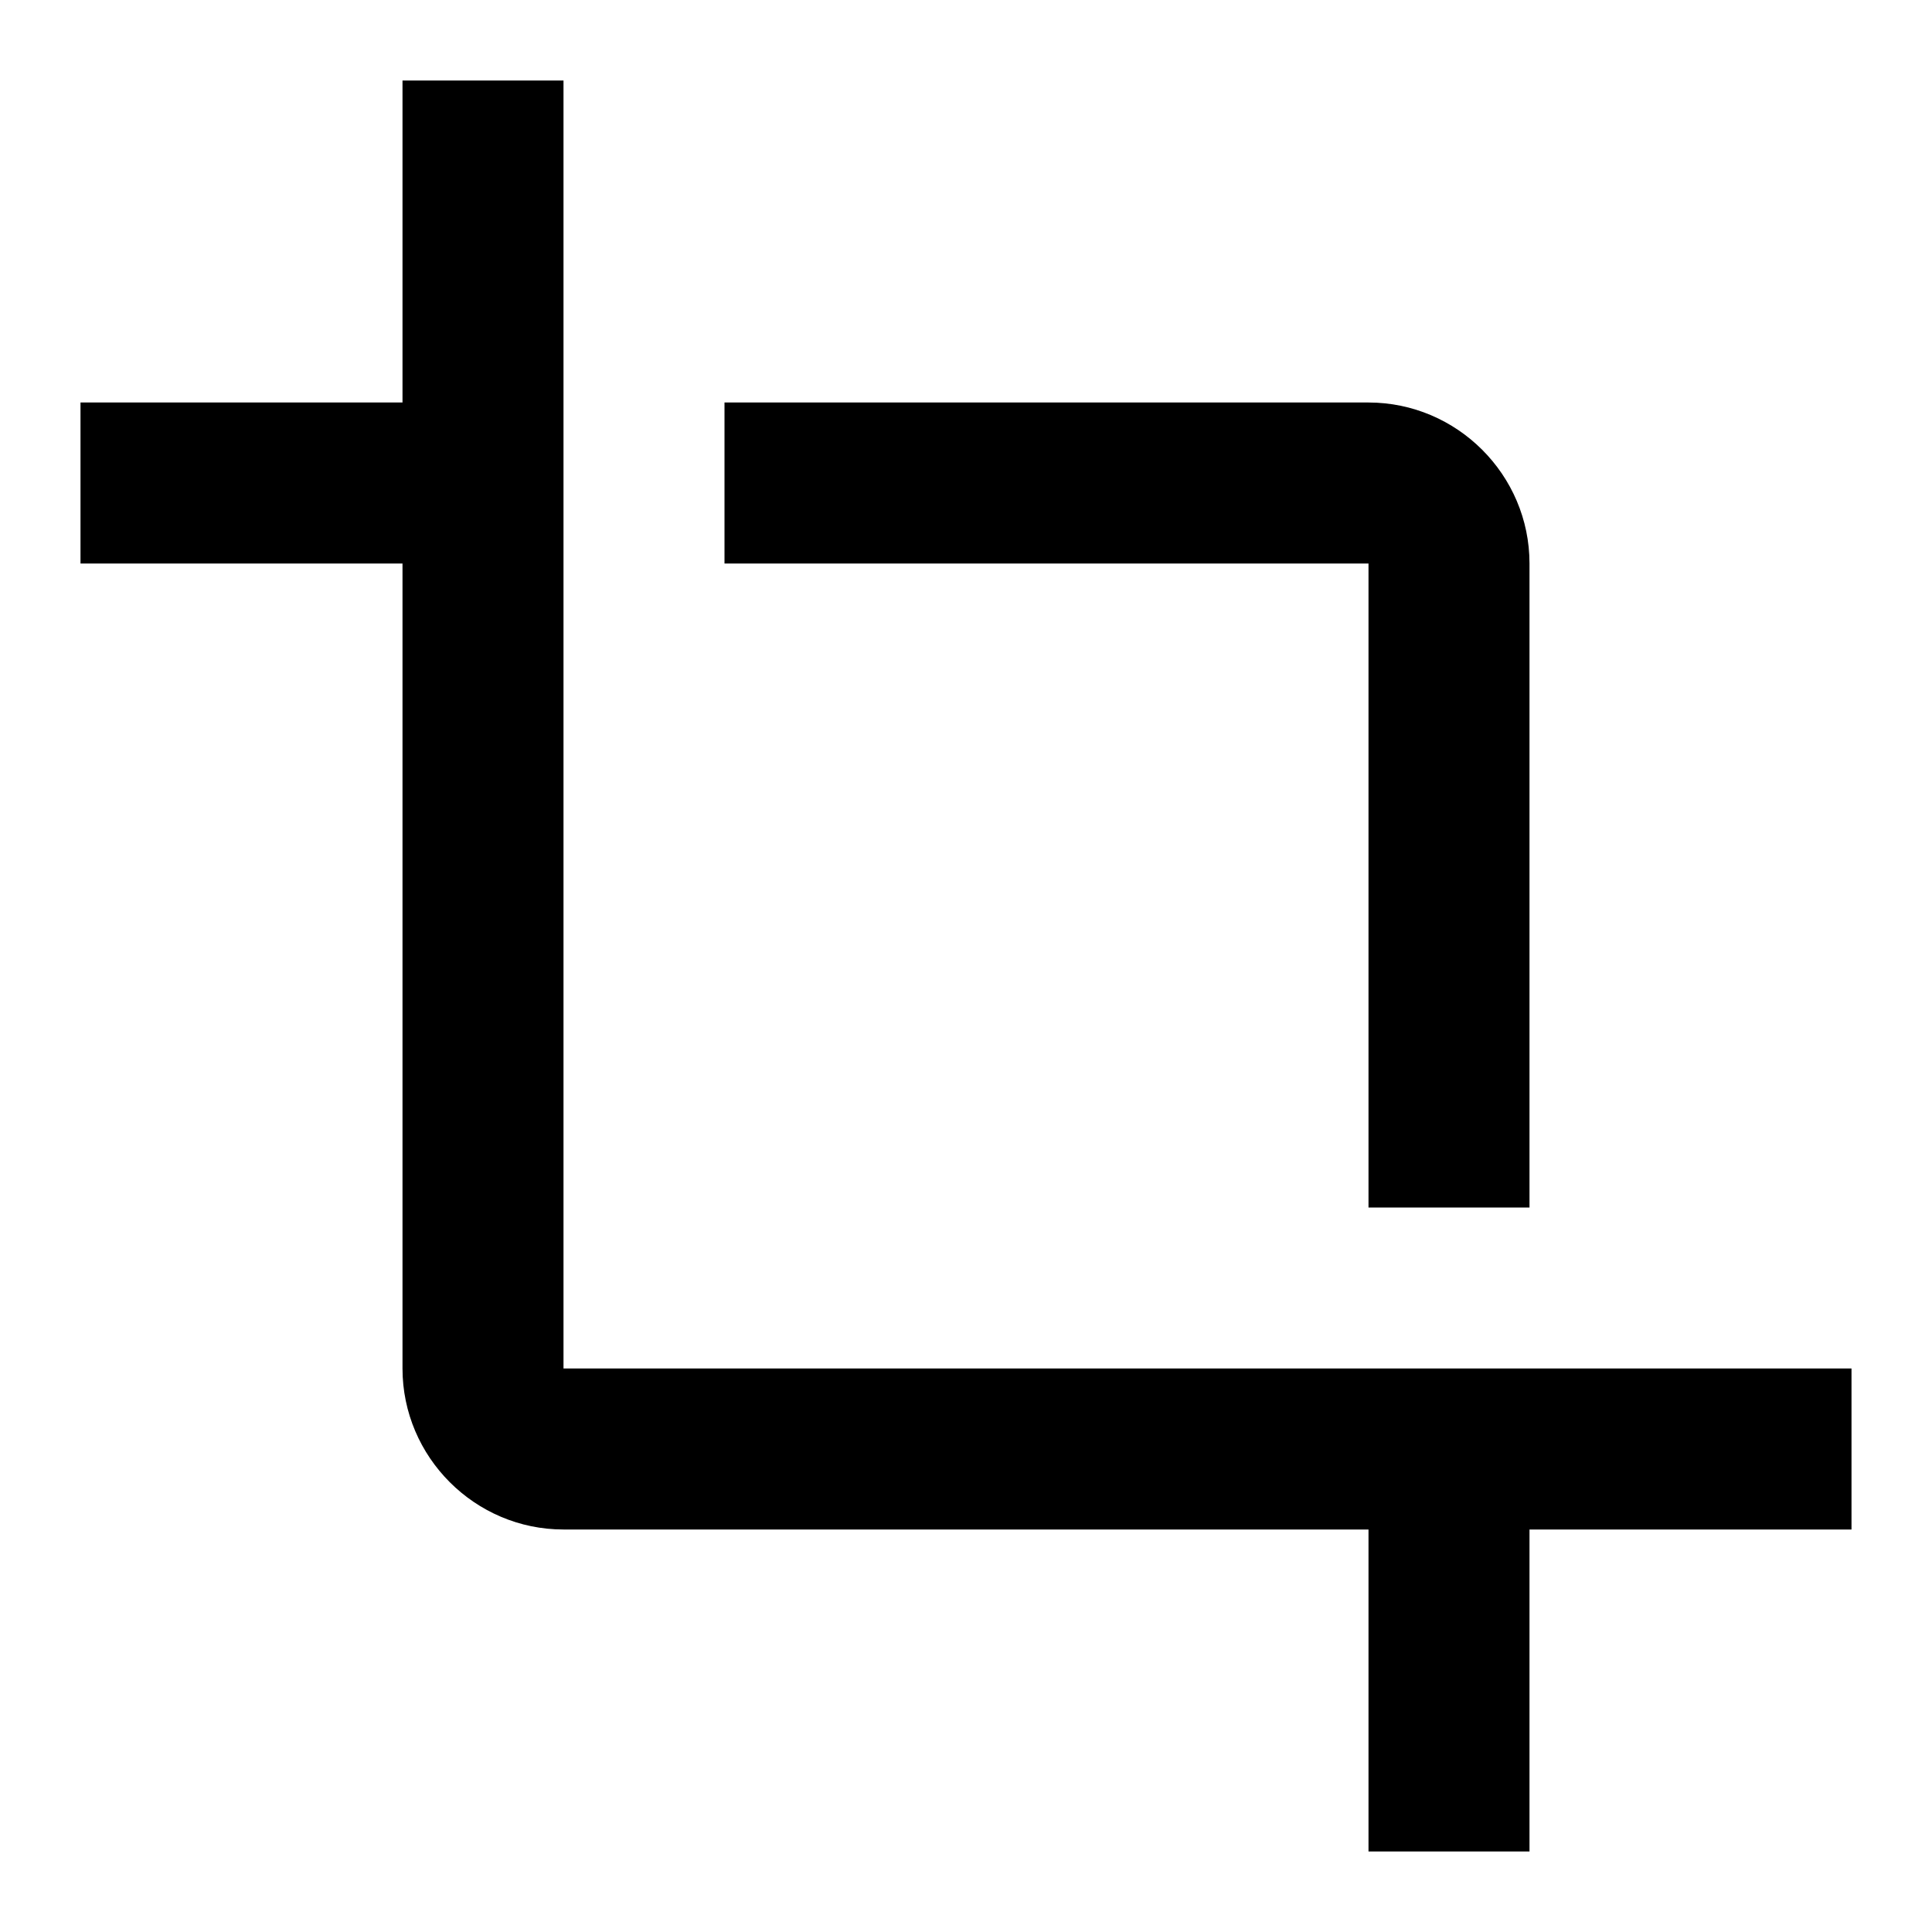
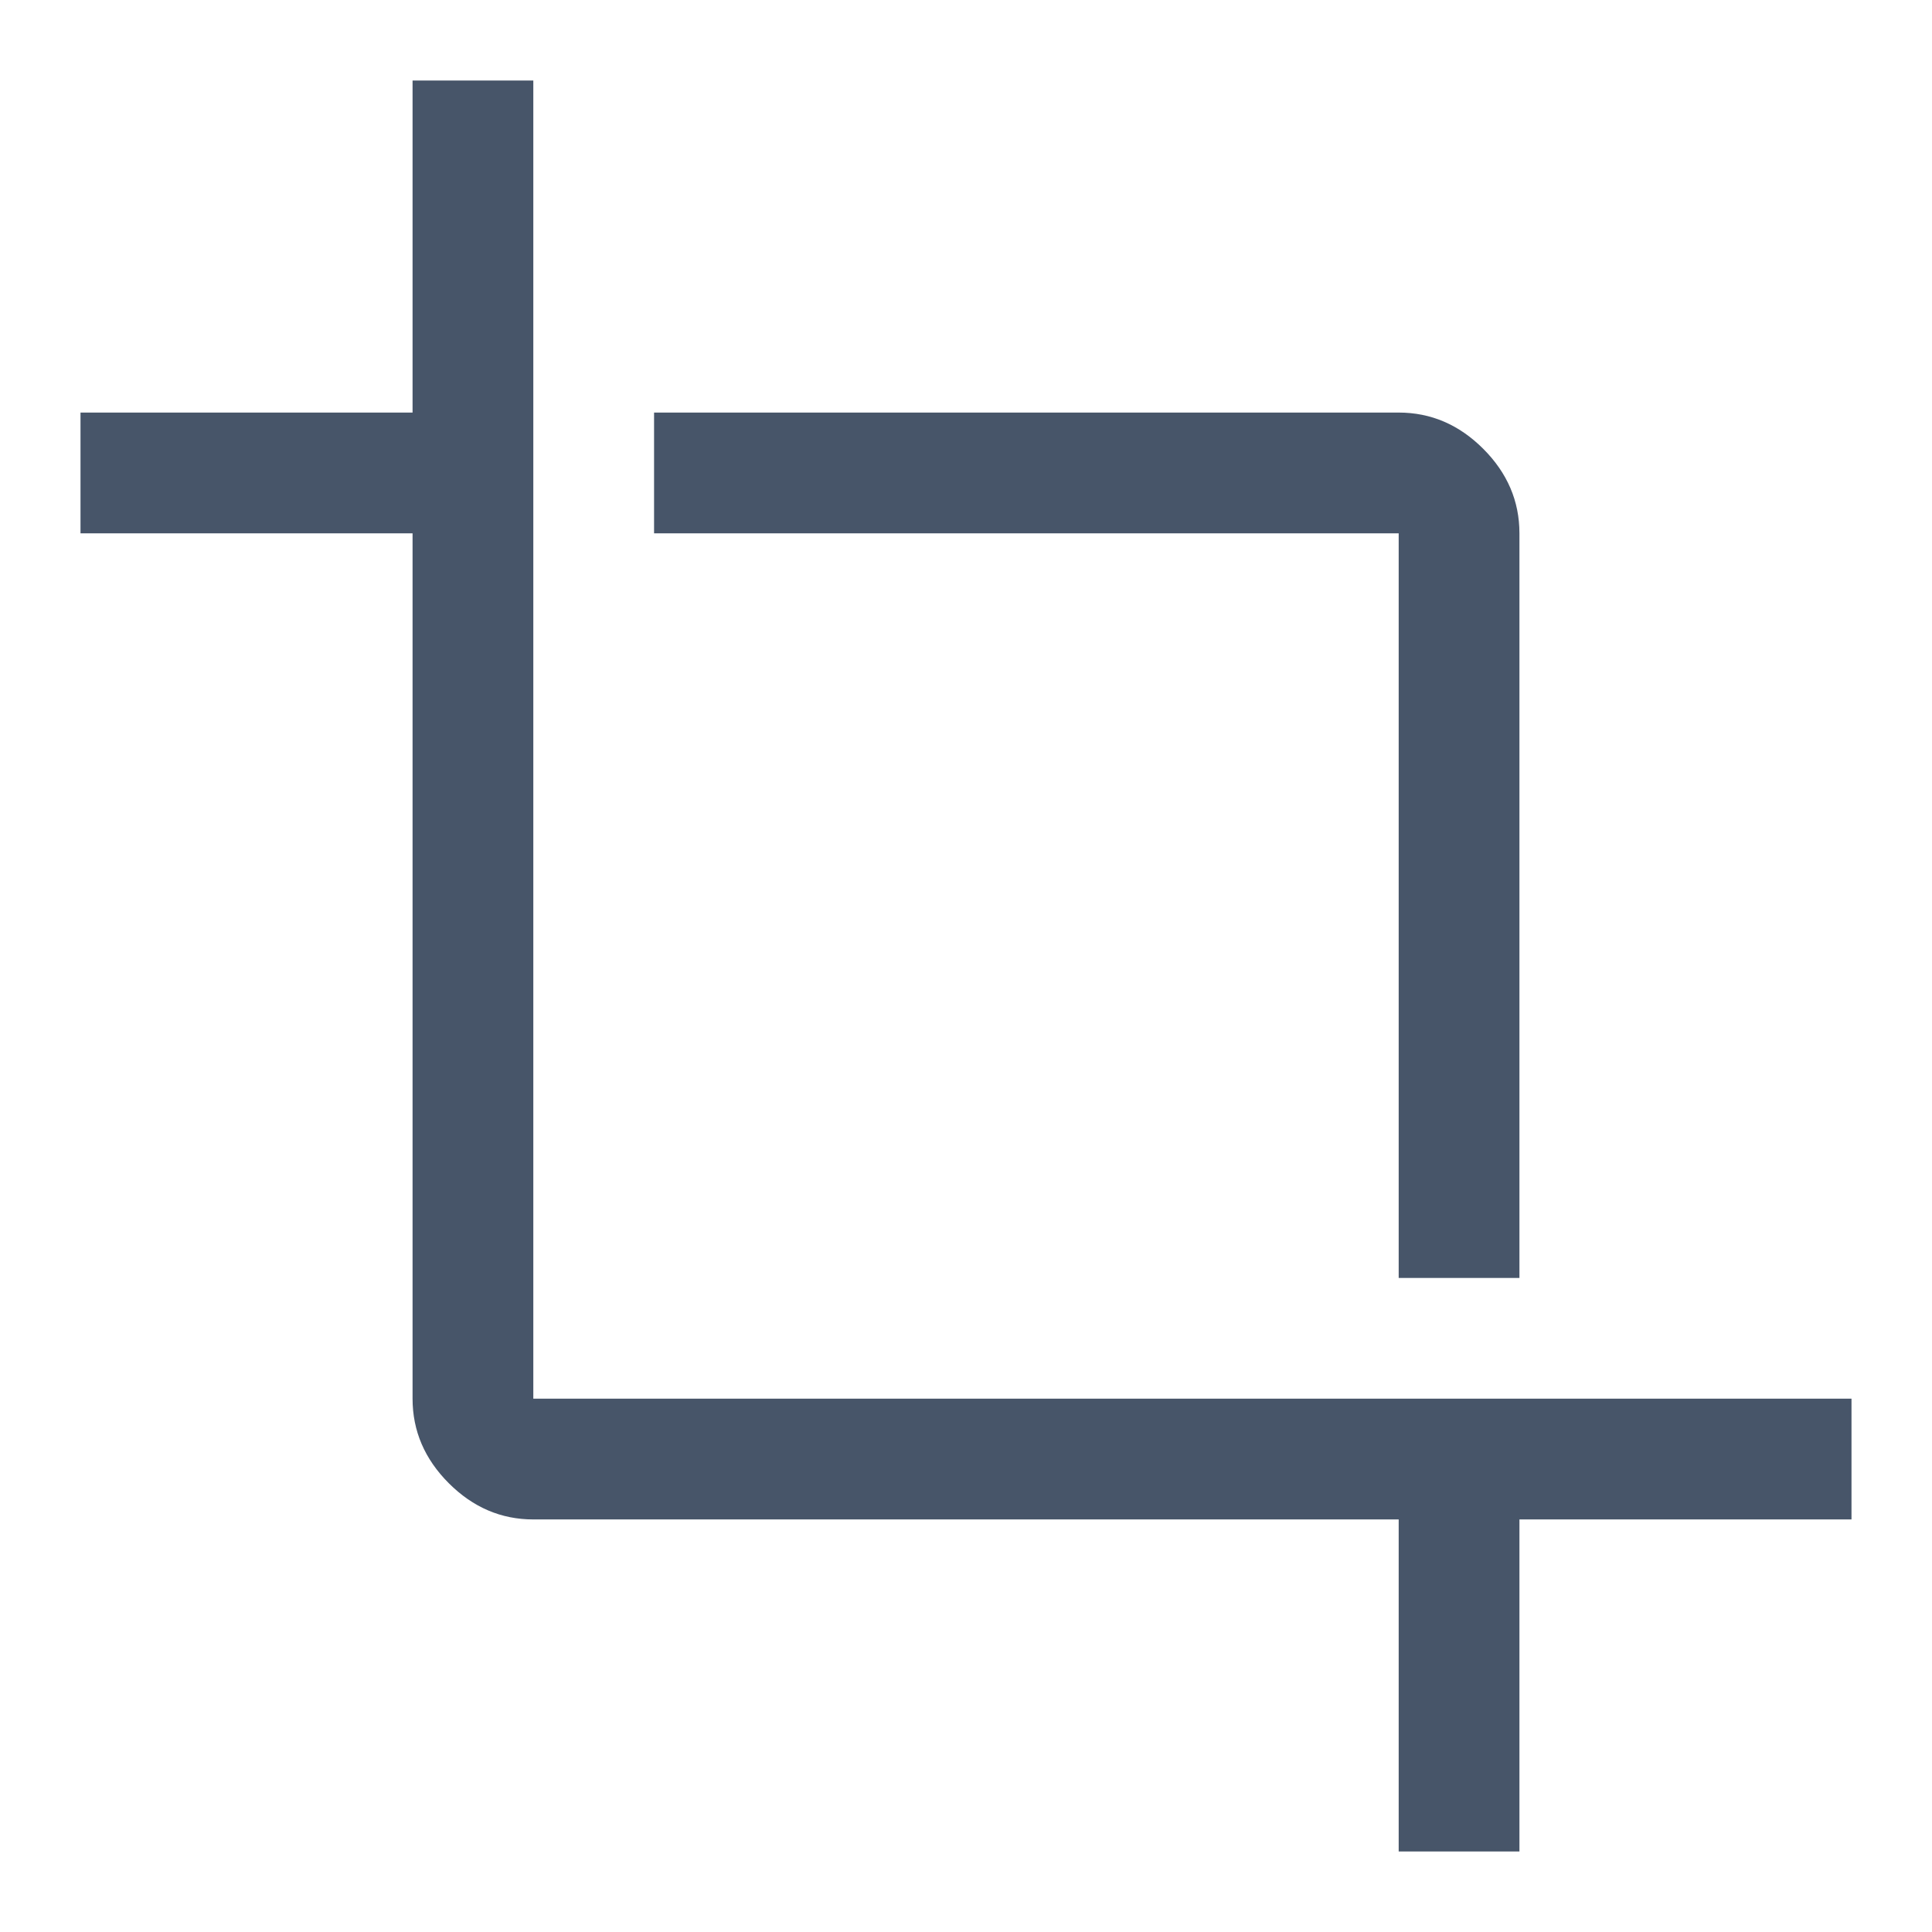
- <svg xmlns="http://www.w3.org/2000/svg" height="24" viewBox="0 0 24 24" width="24">
-   <path d="M0 0h24v24H0z" fill="none" />
-   <path d="M17 15h2V7c0-1.1-.9-2-2-2H9v2h8v8zM7 17V1H5v4H1v2h4v10c0 1.1.9 2 2 2h10v4h2v-4h4v-2H7z" />
+ <svg xmlns="http://www.w3.org/2000/svg" fill="" height="48" viewBox="0 96 960 960" width="48">
+   <style>
+         path {
+             fill: #475569;
+         }
+         @media (prefers-color-scheme: dark) {
+             path { fill: #ECE8F0; }
+         }
+ </style>
+   <path d="M695 1016V851H265q-24 0-42-18t-18-42V361H40v-60h165V136h60v655h655v60H755v165h-60Zm0-285V361H325v-60h370q24 0 42 18t18 42v370h-60Z" />
</svg>
